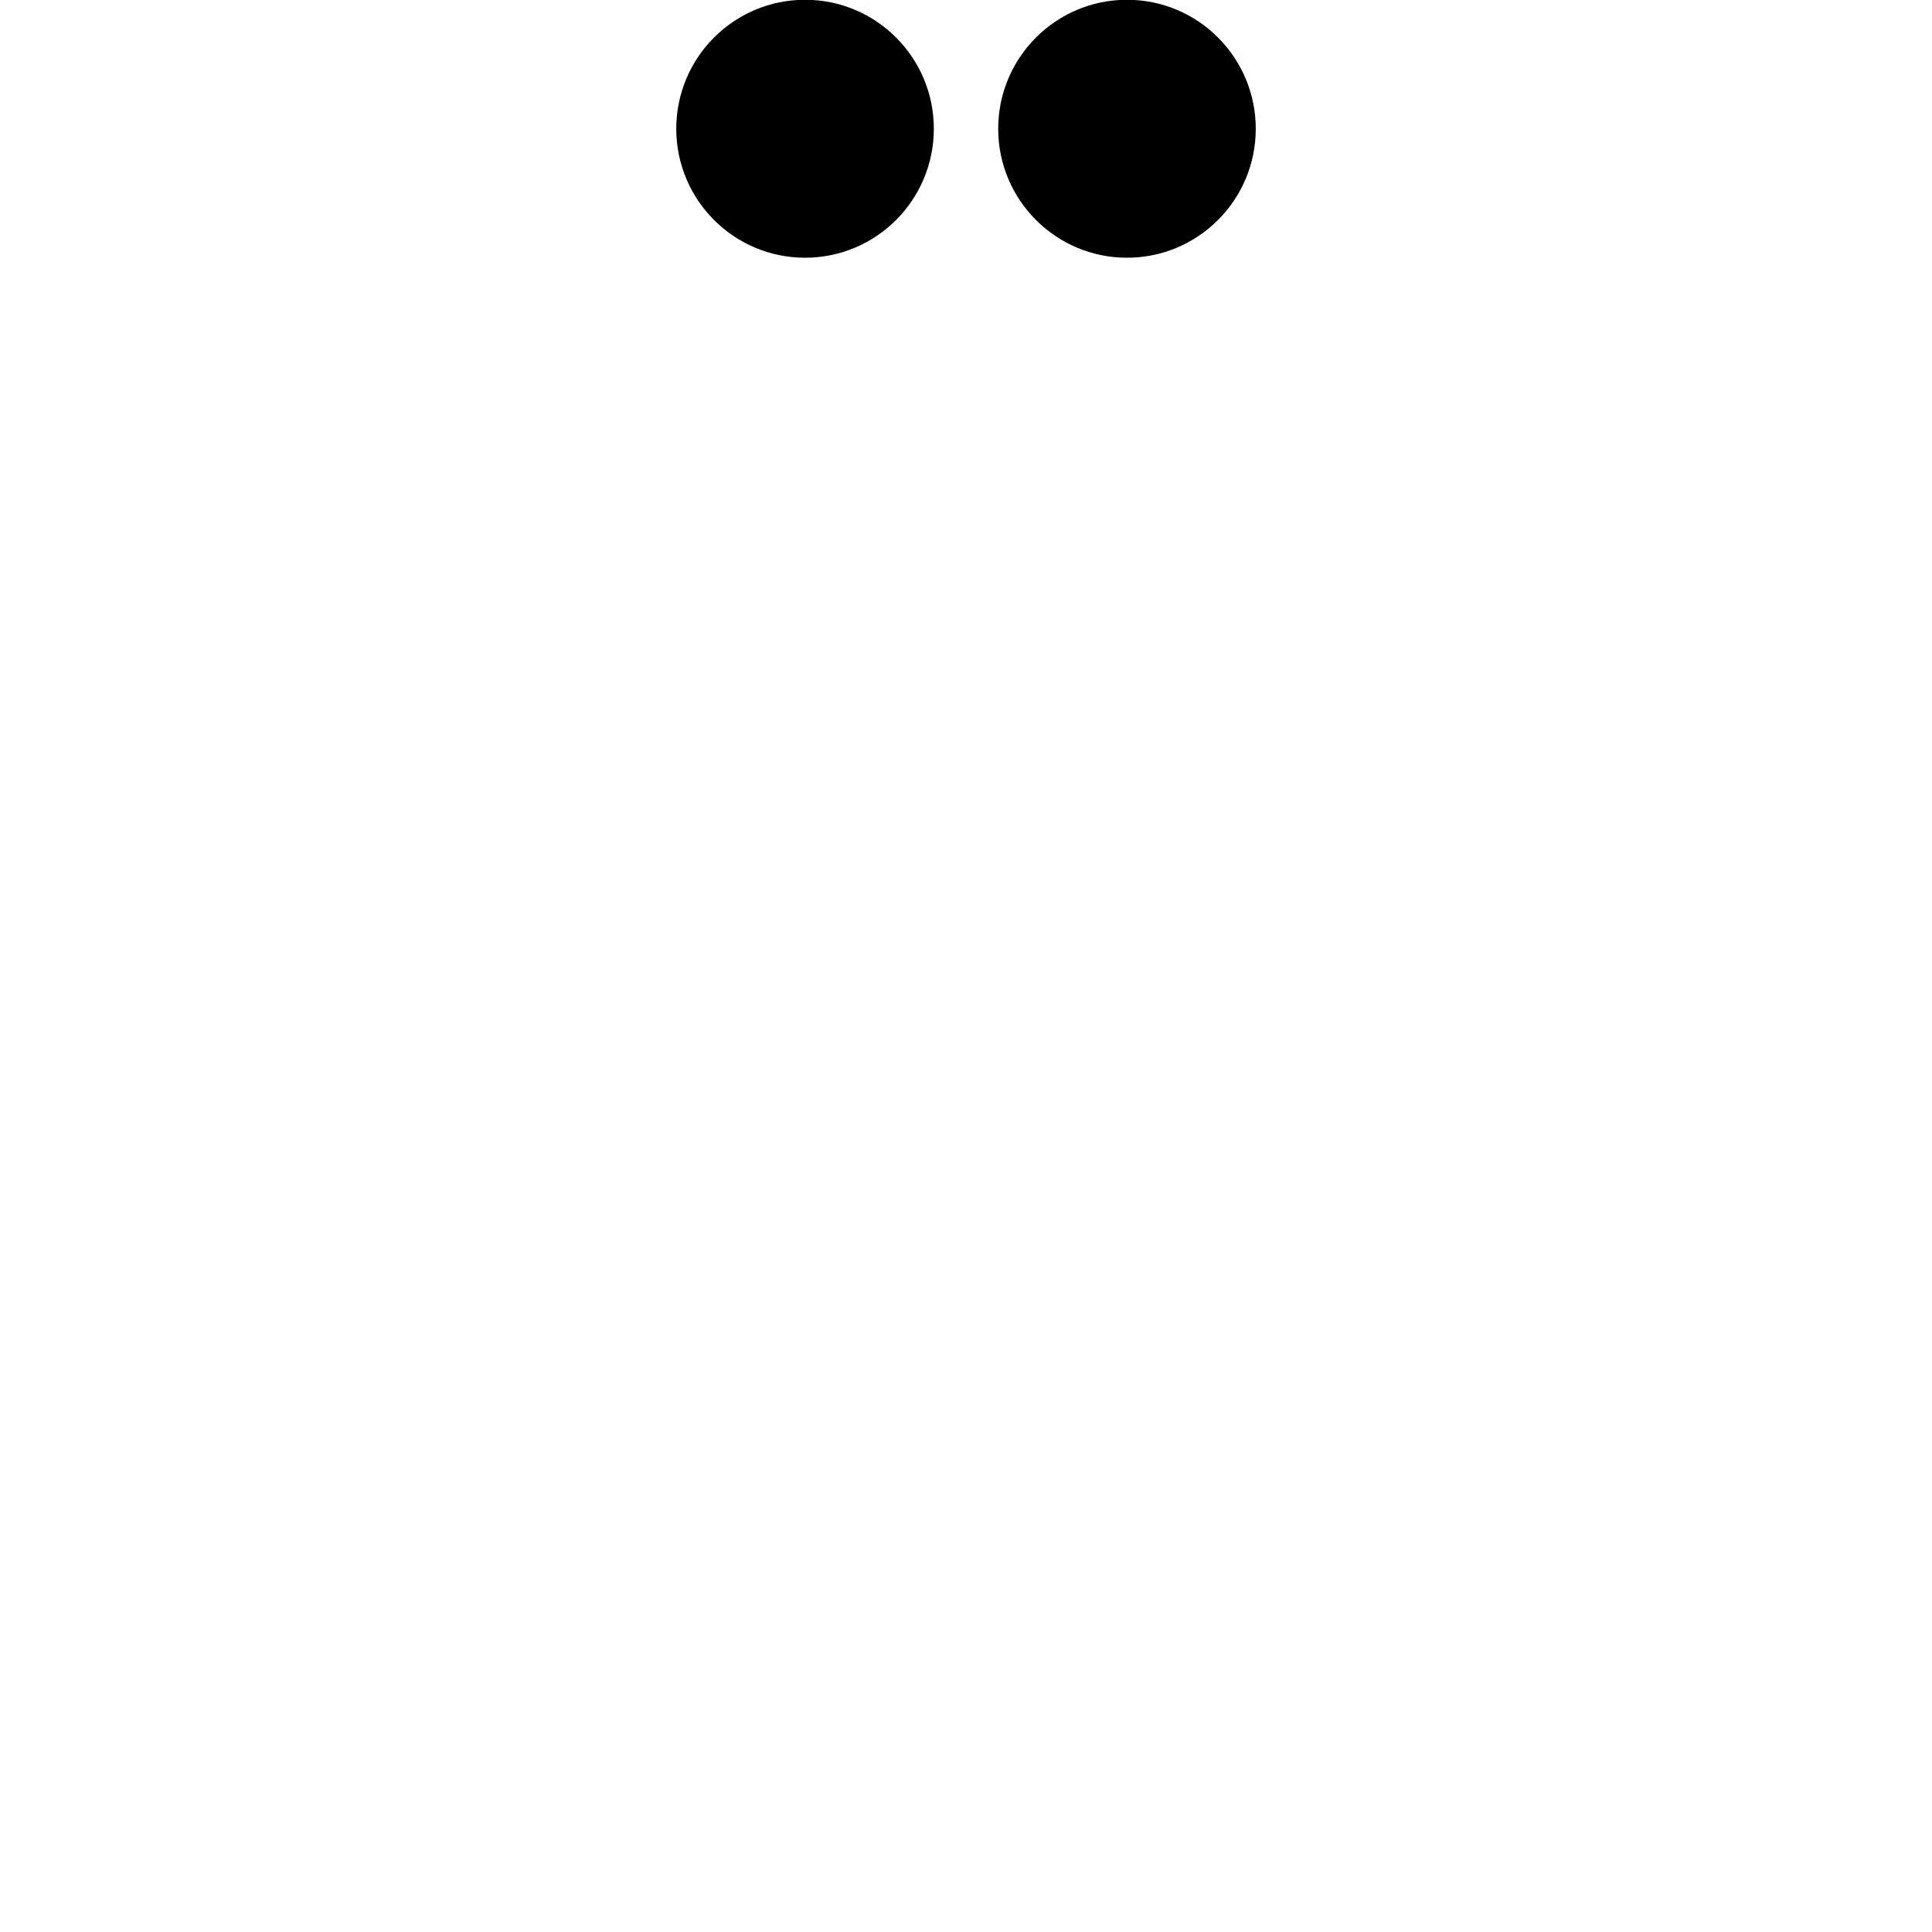
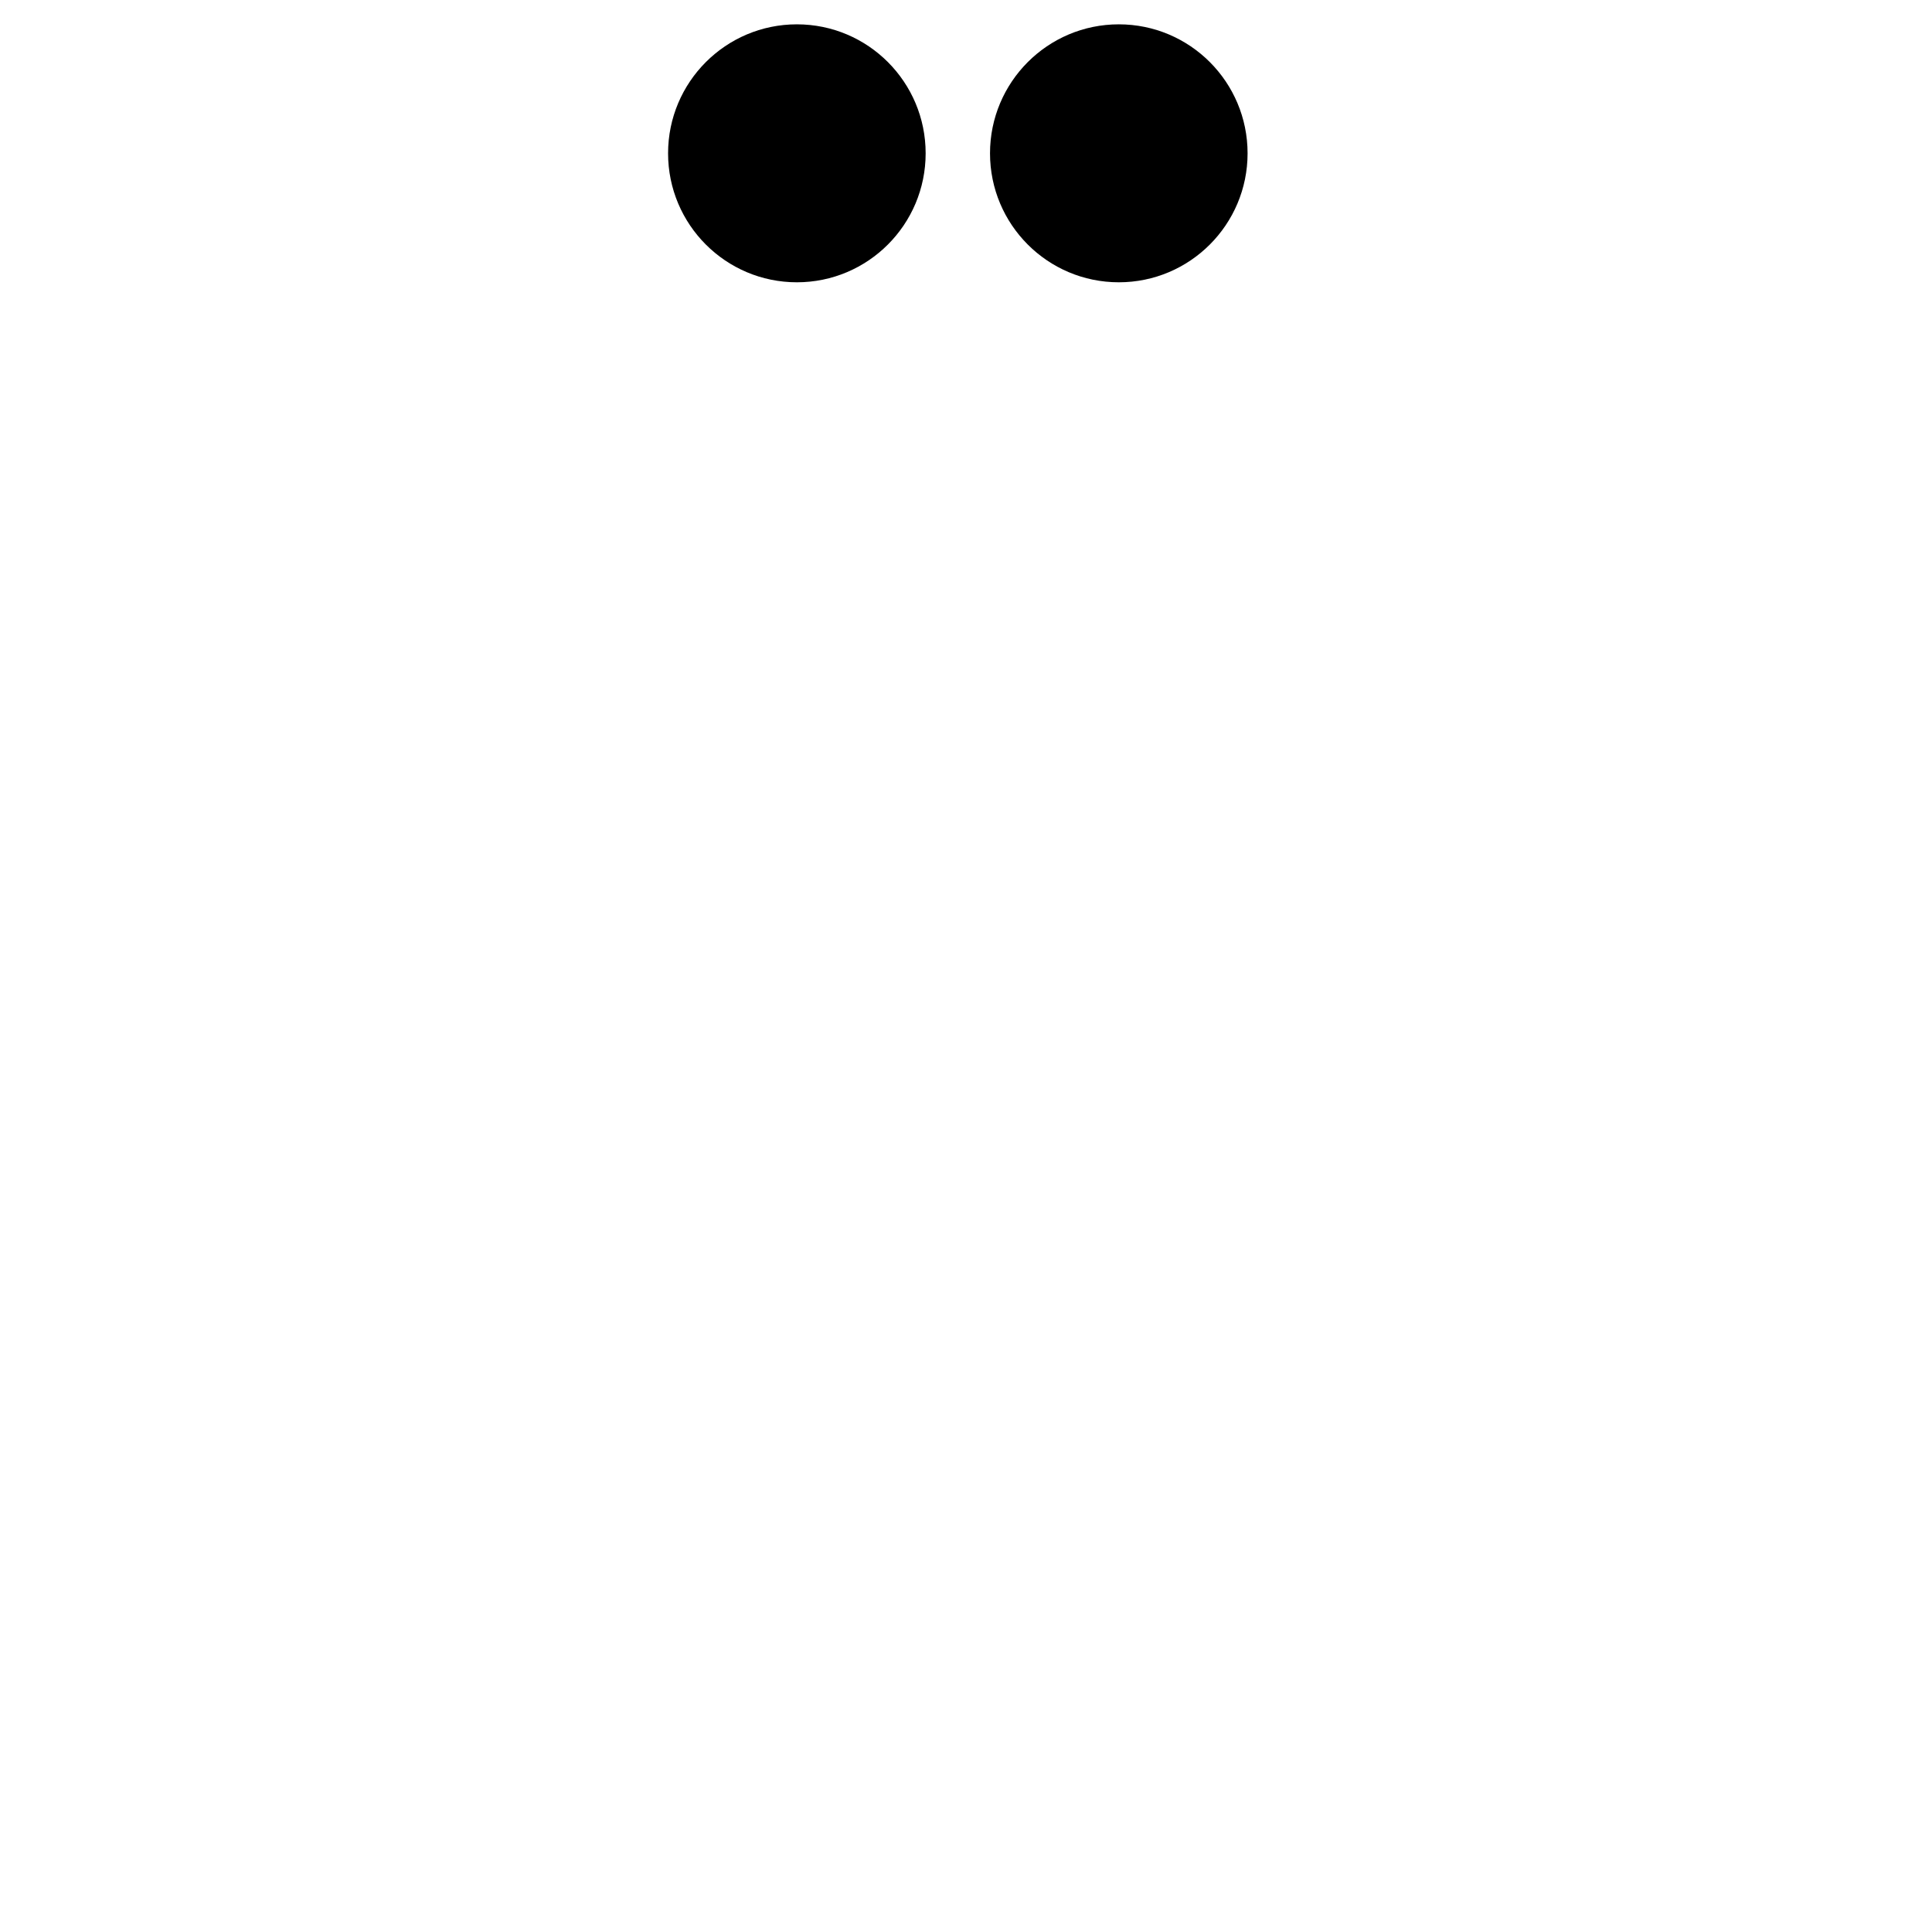
- <svg xmlns="http://www.w3.org/2000/svg" xml:space="preserve" width="60px" height="60px" style="shape-rendering:geometricPrecision; text-rendering:geometricPrecision; image-rendering:optimizeQuality; fill-rule:evenodd; clip-rule:evenodd" viewBox="0 0 60 60">
-   <defs>
-     <style type="text/css">
-    
+ <svg xmlns="http://www.w3.org/2000/svg" xml:space="preserve" width="60px" height="60px" style="shape-rendering:geometricPrecision; text-rendering:geometricPrecision; image-rendering:optimizeQuality; fill-rule:evenodd; clip-rule:evenodd" viewBox="0 0 60 60" id="svg2" version="1.1">
+   <defs id="defs4">
+     <style type="text/css" id="style6">
    .str0 {stroke:#1F1A17;stroke-width:0.9}
    .fil0 {fill:none}
-    
-   </style>
+    </style>
  </defs>
-   <g id="Camada_x0020_1">
-     <path style="stroke:param(outline) #ffffff; fill:param(outline) #ffffff" d="M35 -0.007c2.209,0 3.999,1.794 3.999,4.006 0,2.212 -1.791,4.005 -3.999,4.005 -2.209,0 -4,-1.793 -4,-4.005 0,-2.212 1.792,-4.006 4,-4.006z" />
-     <path style="stroke:param(outline) #ffffff; fill:param(outline) #ffffff" d="M25.002 -0.007c2.209,0 3.999,1.794 3.999,4.006 0,2.212 -1.791,4.005 -3.999,4.005 -2.209,0 -4,-1.793 -4,-4.005 0,-2.212 1.792,-4.006 4,-4.006z" />
+   <g style="fill:param(outline) #ffffff" id="Camada_x0020_1" transform="translate(-0.2542373,0.7627119)">
+     <path d="m 35,-0.007 c 2.209,0 3.999,1.794 3.999,4.006 0,2.212 -1.791,4.005 -3.999,4.005 -2.209,0 -4,-1.793 -4,-4.005 0,-2.212 1.792,-4.006 4,-4.006 z" id="path10" />
+     <path d="m 25.002,-0.007 c 2.209,0 3.999,1.794 3.999,4.006 0,2.212 -1.791,4.005 -3.999,4.005 -2.209,0 -4,-1.793 -4,-4.005 0,-2.212 1.792,-4.006 4,-4.006 z" id="path12" />
  </g>
</svg>
